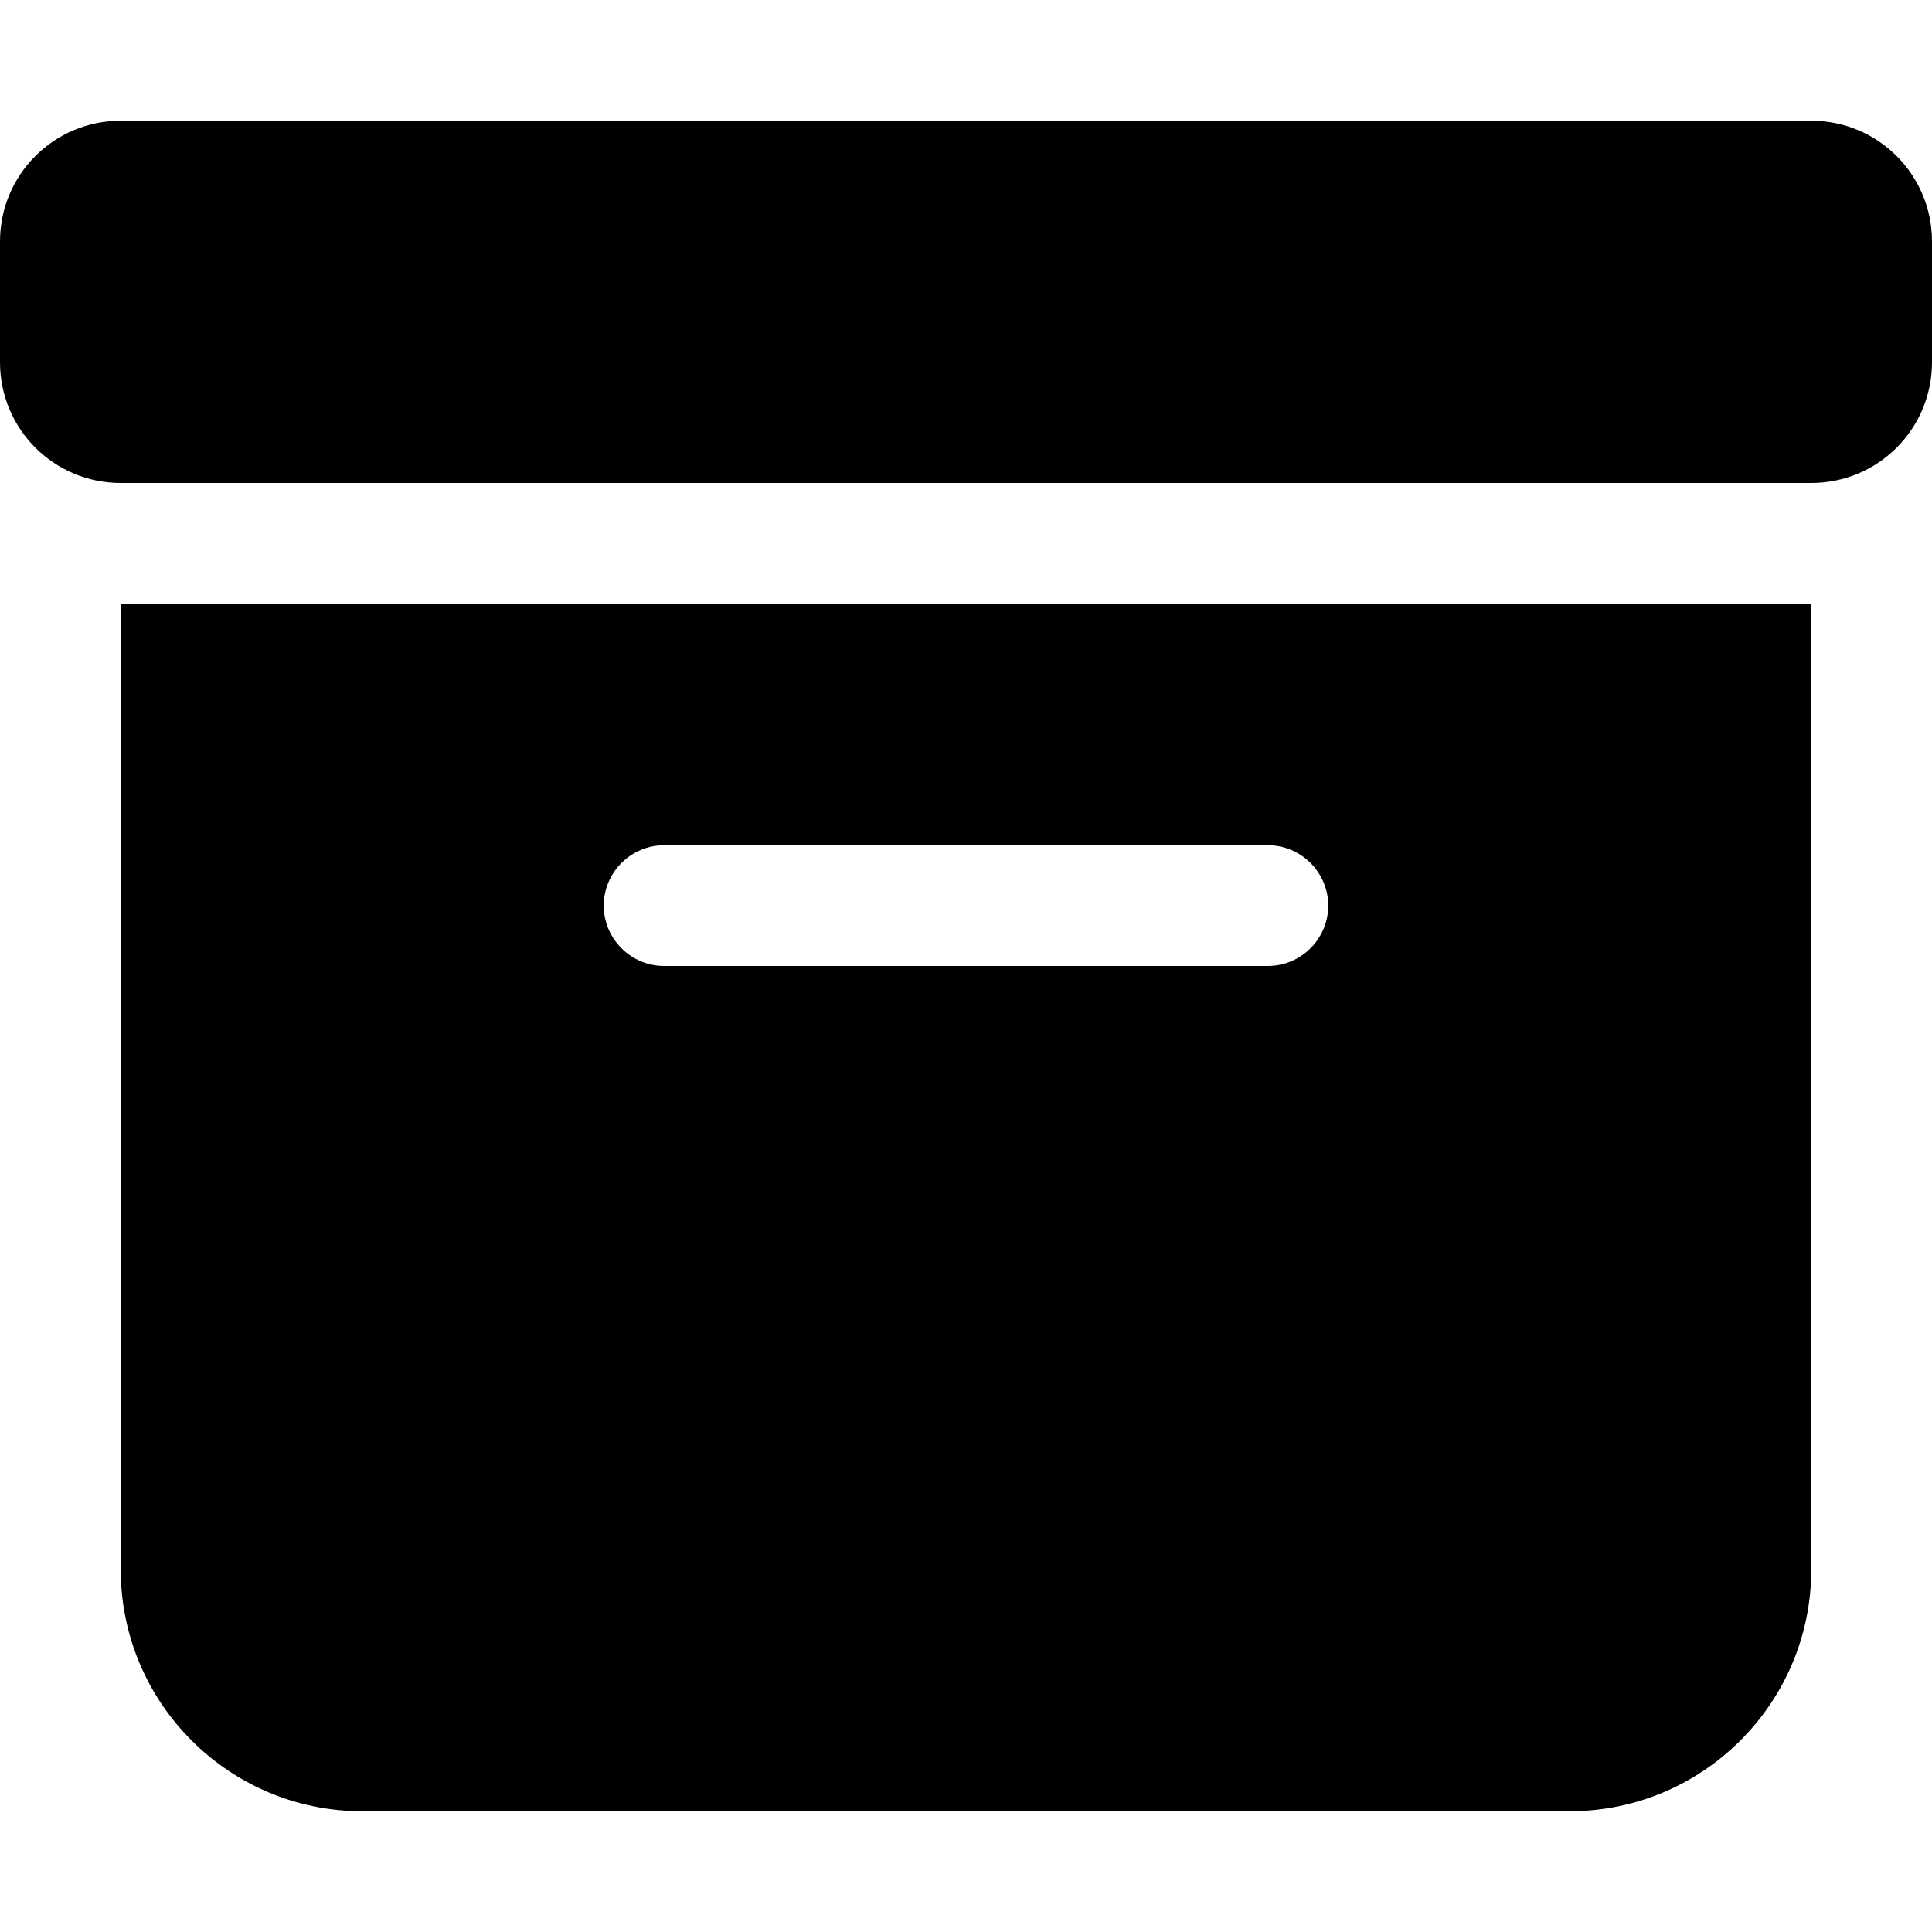
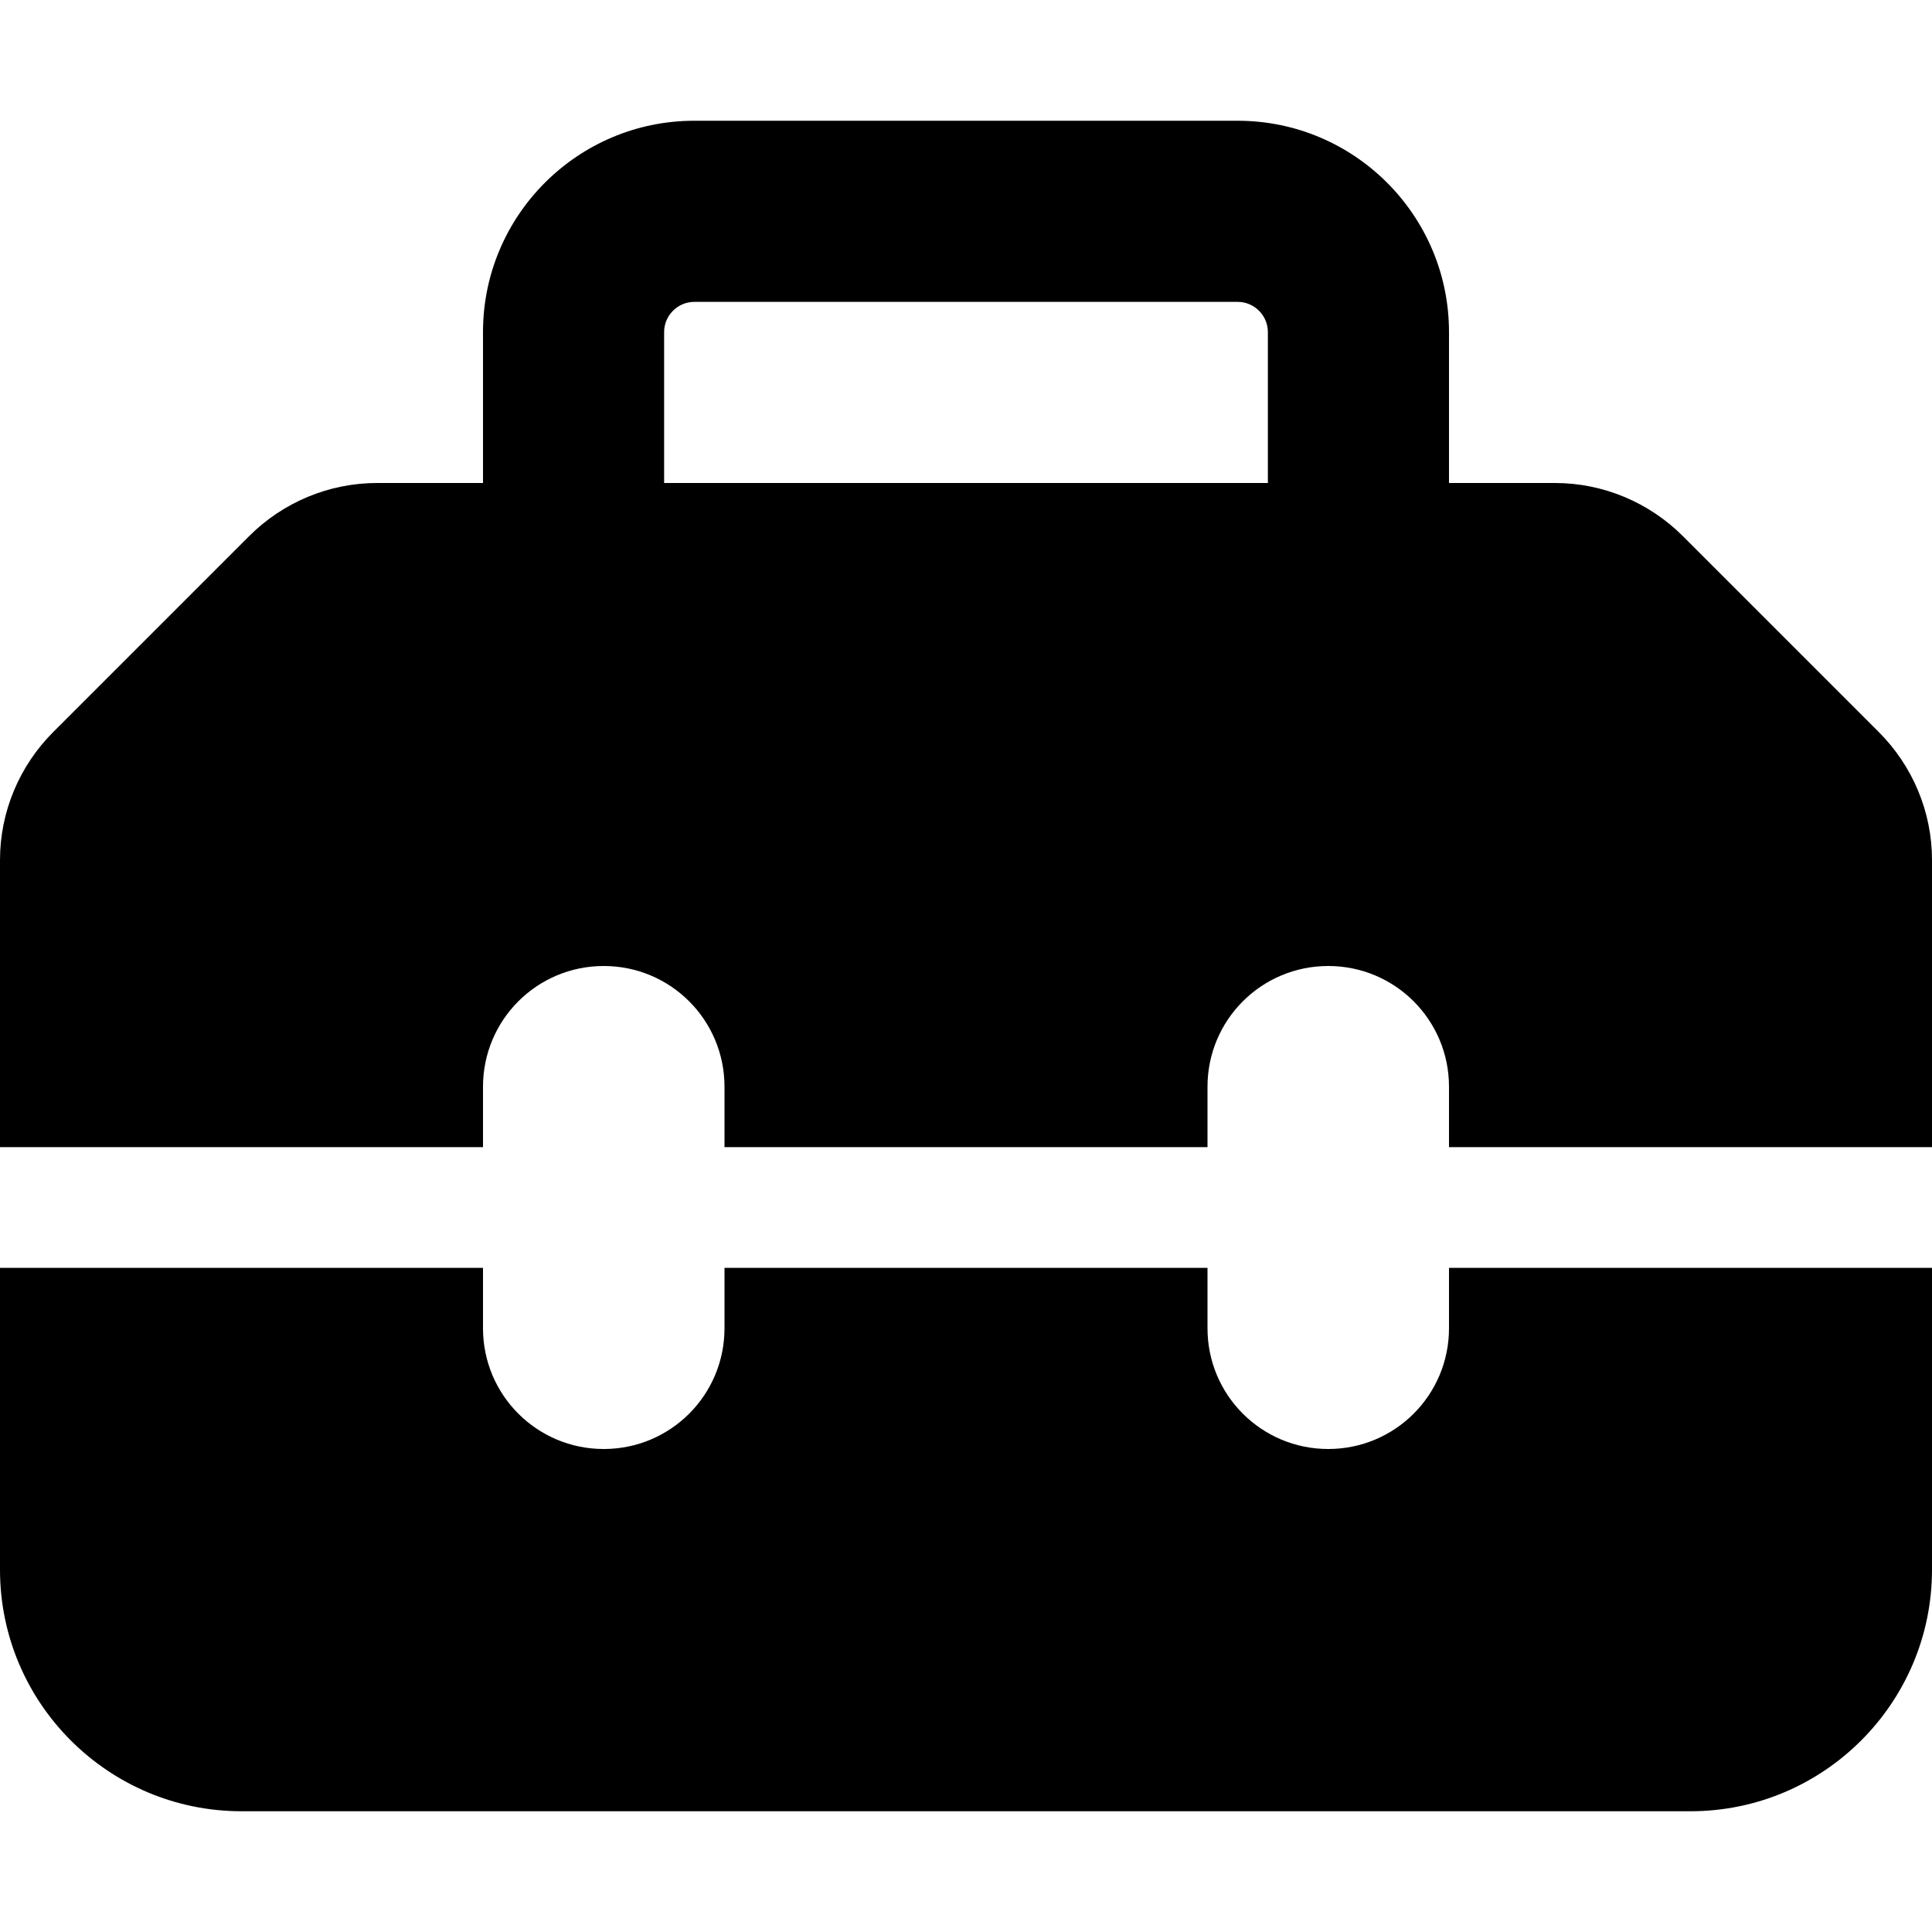
<svg xmlns="http://www.w3.org/2000/svg" viewBox="0 0 512 512">
-   <path d="M32 32H480c17.7 0 32 14.3 32 32V96c0 17.7-14.3 32-32 32H32C14.3 128 0 113.7 0 96V64C0 46.3 14.3 32 32 32zm0 128H480V416c0 35.3-28.7 64-64 64H96c-35.3 0-64-28.7-64-64V160zm128 80c0 8.8 7.2 16 16 16H336c8.8 0 16-7.2 16-16s-7.2-16-16-16H176c-8.8 0-16 7.2-16 16z" />
+   <path d="M176 88v40H336V88c0-4.4-3.6-8-8-8H184c-4.4 0-8 3.6-8 8zm-48 40V88c0-30.9 25.1-56 56-56H328c30.9 0 56 25.1 56 56v40h28.1c12.7 0 24.9 5.1 33.9 14.1l51.9 51.9c9 9 14.1 21.2 14.1 33.9V304H384V288c0-17.7-14.3-32-32-32s-32 14.3-32 32v16H192V288c0-17.7-14.3-32-32-32s-32 14.3-32 32v16H0V227.9c0-12.7 5.1-24.9 14.1-33.9l51.9-51.9c9-9 21.2-14.1 33.9-14.1H128zM0 416V336H128v16c0 17.7 14.3 32 32 32s32-14.3 32-32V336H320v16c0 17.7 14.3 32 32 32s32-14.3 32-32V336H512v80c0 35.3-28.7 64-64 64H64c-35.3 0-64-28.7-64-64z" />
</svg>
